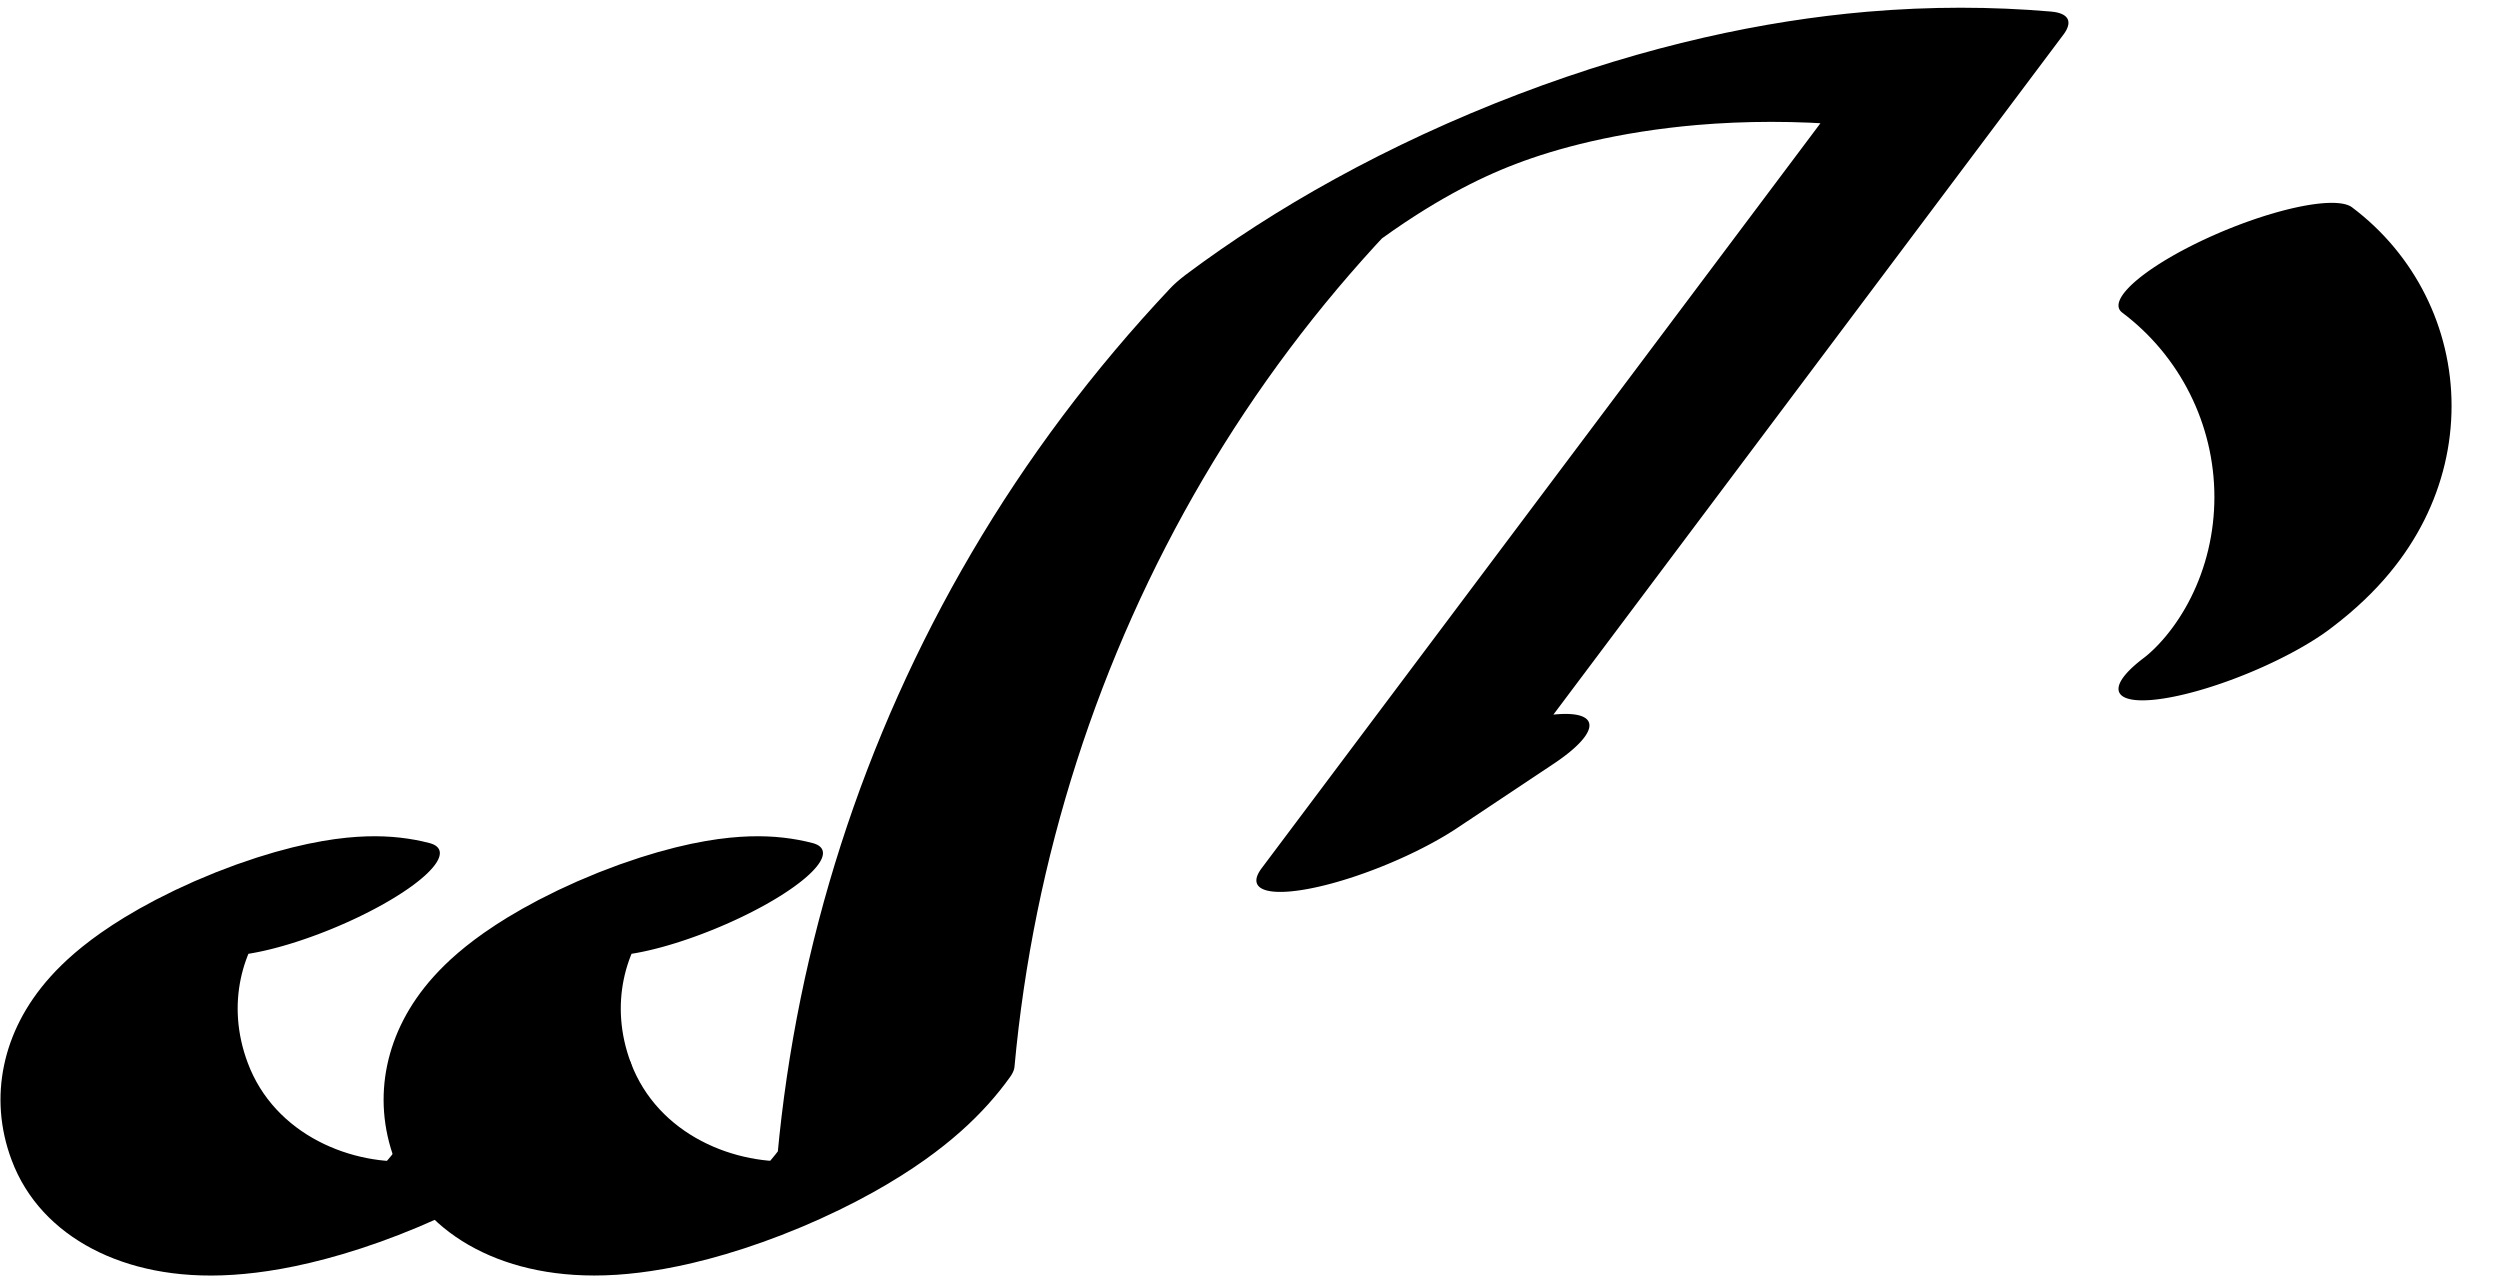
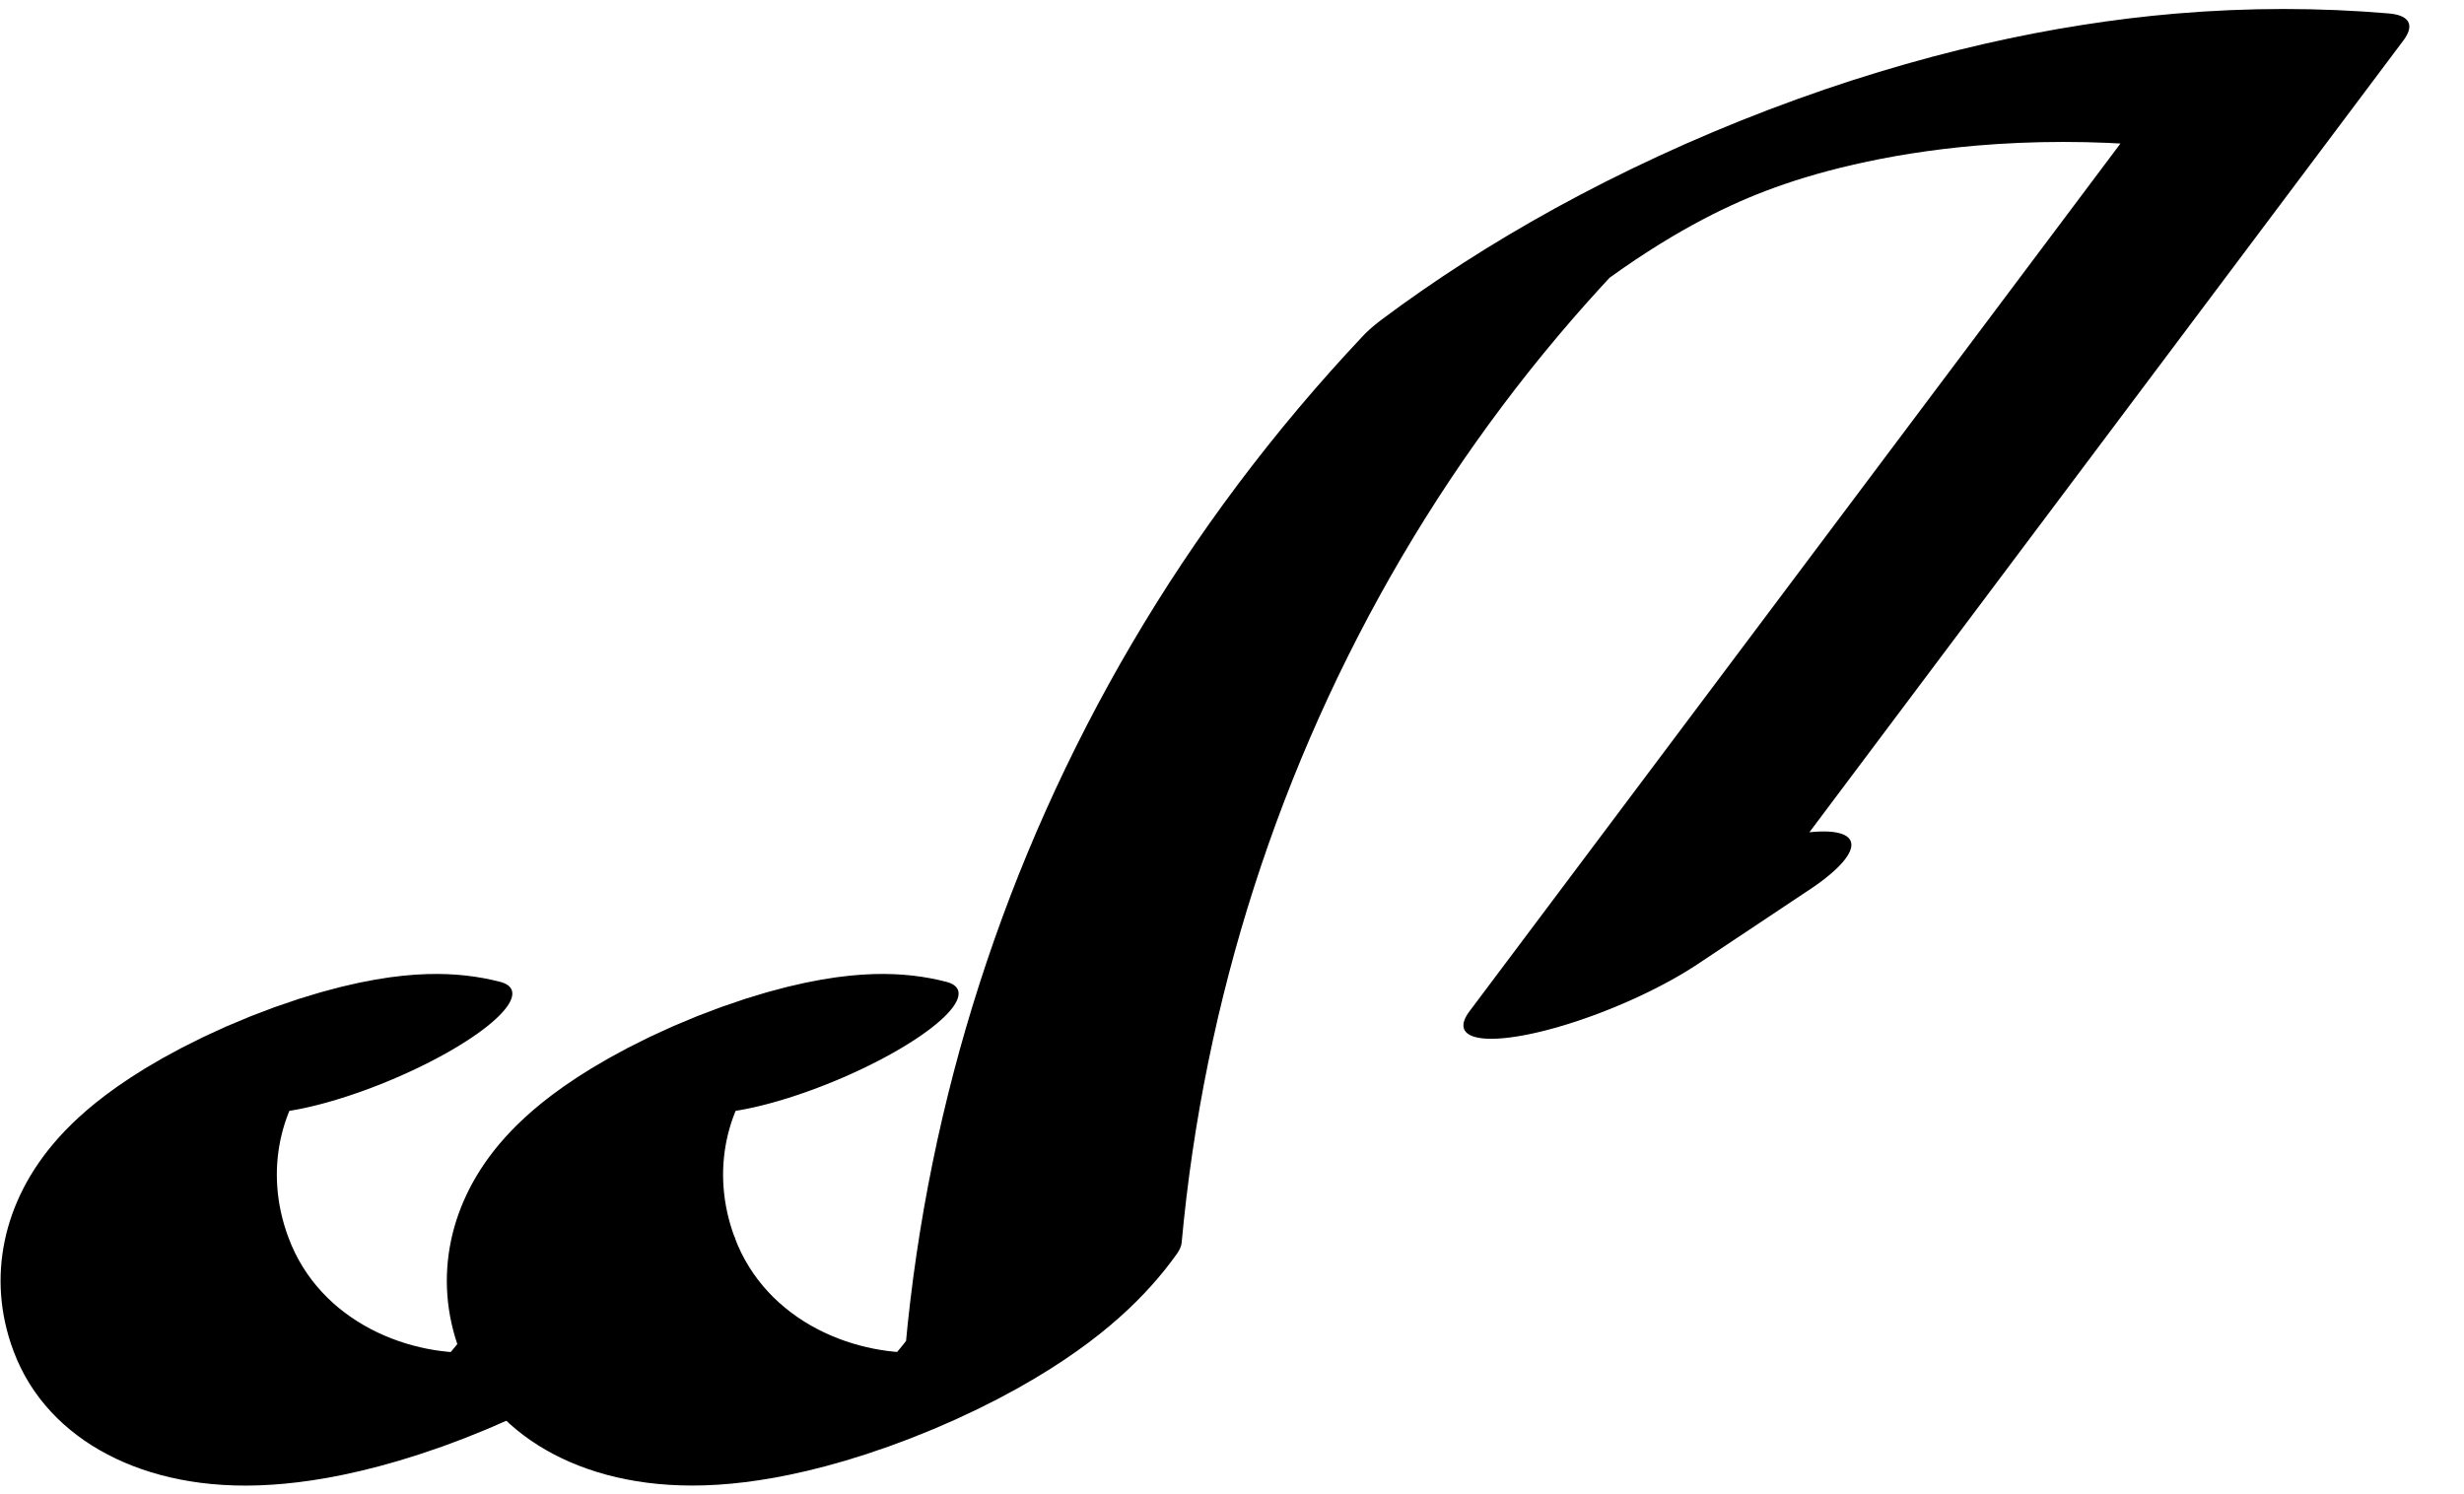
- <svg xmlns="http://www.w3.org/2000/svg" width="39" height="20" viewBox="0 0 39 20">
+ <svg xmlns="http://www.w3.org/2000/svg" width="33" height="20" viewBox="0 0 33 20">
  <path fill="none" stroke-width="32.529" stroke-linecap="round" stroke-linejoin="round" stroke="rgb(0%, 0%, 0%)" stroke-opacity="1" stroke-miterlimit="10" d="M 101.589 43.12 C 88.305 83.222 69.215 46.904 68.668 -19.726 C 68.336 -60.61 76.132 -93.691 86.025 -107.183 C 95.287 -119.768 105.472 -115.099 113.757 -94.438 C 126.281 0.825 143.897 83.921 165.355 148.772 C 176.213 181.606 187.962 209.373 200.393 231.728 C 222.967 254.677 246.684 251.979 268.907 223.857 C 275.711 215.207 282.313 204.269 288.652 191.14 L 183.623 -57.589 L 198.023 -46.231 " transform="matrix(0.113137, -0.0468644, -0.0117155, -0.0282833, 0, 20)" />
  <path fill="none" stroke-width="32.529" stroke-linecap="round" stroke-linejoin="round" stroke="rgb(0%, 0%, 0%)" stroke-opacity="1" stroke-miterlimit="10" d="M 56.499 117.831 C 43.216 157.934 24.125 121.616 23.579 54.985 C 23.217 14.151 31.03 -19.097 40.935 -32.472 C 50.197 -45.056 60.353 -40.339 68.668 -19.726 " transform="matrix(0.113137, -0.0468644, -0.0117155, -0.0282833, 0, 20)" />
-   <path fill="none" stroke-width="32.529" stroke-linecap="round" stroke-linejoin="round" stroke="rgb(0%, 0%, 0%)" stroke-opacity="1" stroke-miterlimit="10" d="M 294.427 -135.533 C 303.739 -125.964 311.378 -99.536 315.065 -63.935 C 318.739 -28.452 318.009 11.844 313.116 44.949 " transform="matrix(0.113137, -0.0468644, -0.0117155, -0.0282833, 0, 20)" />
</svg>
